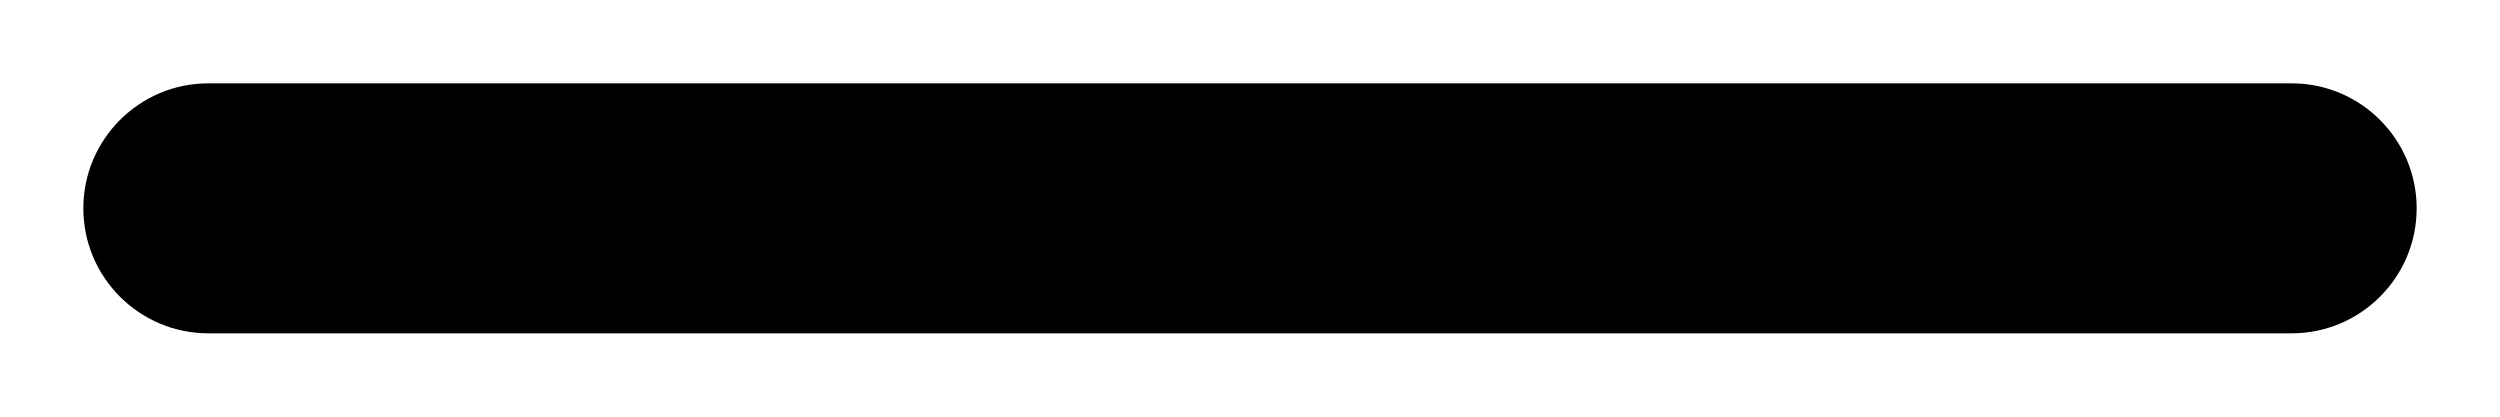
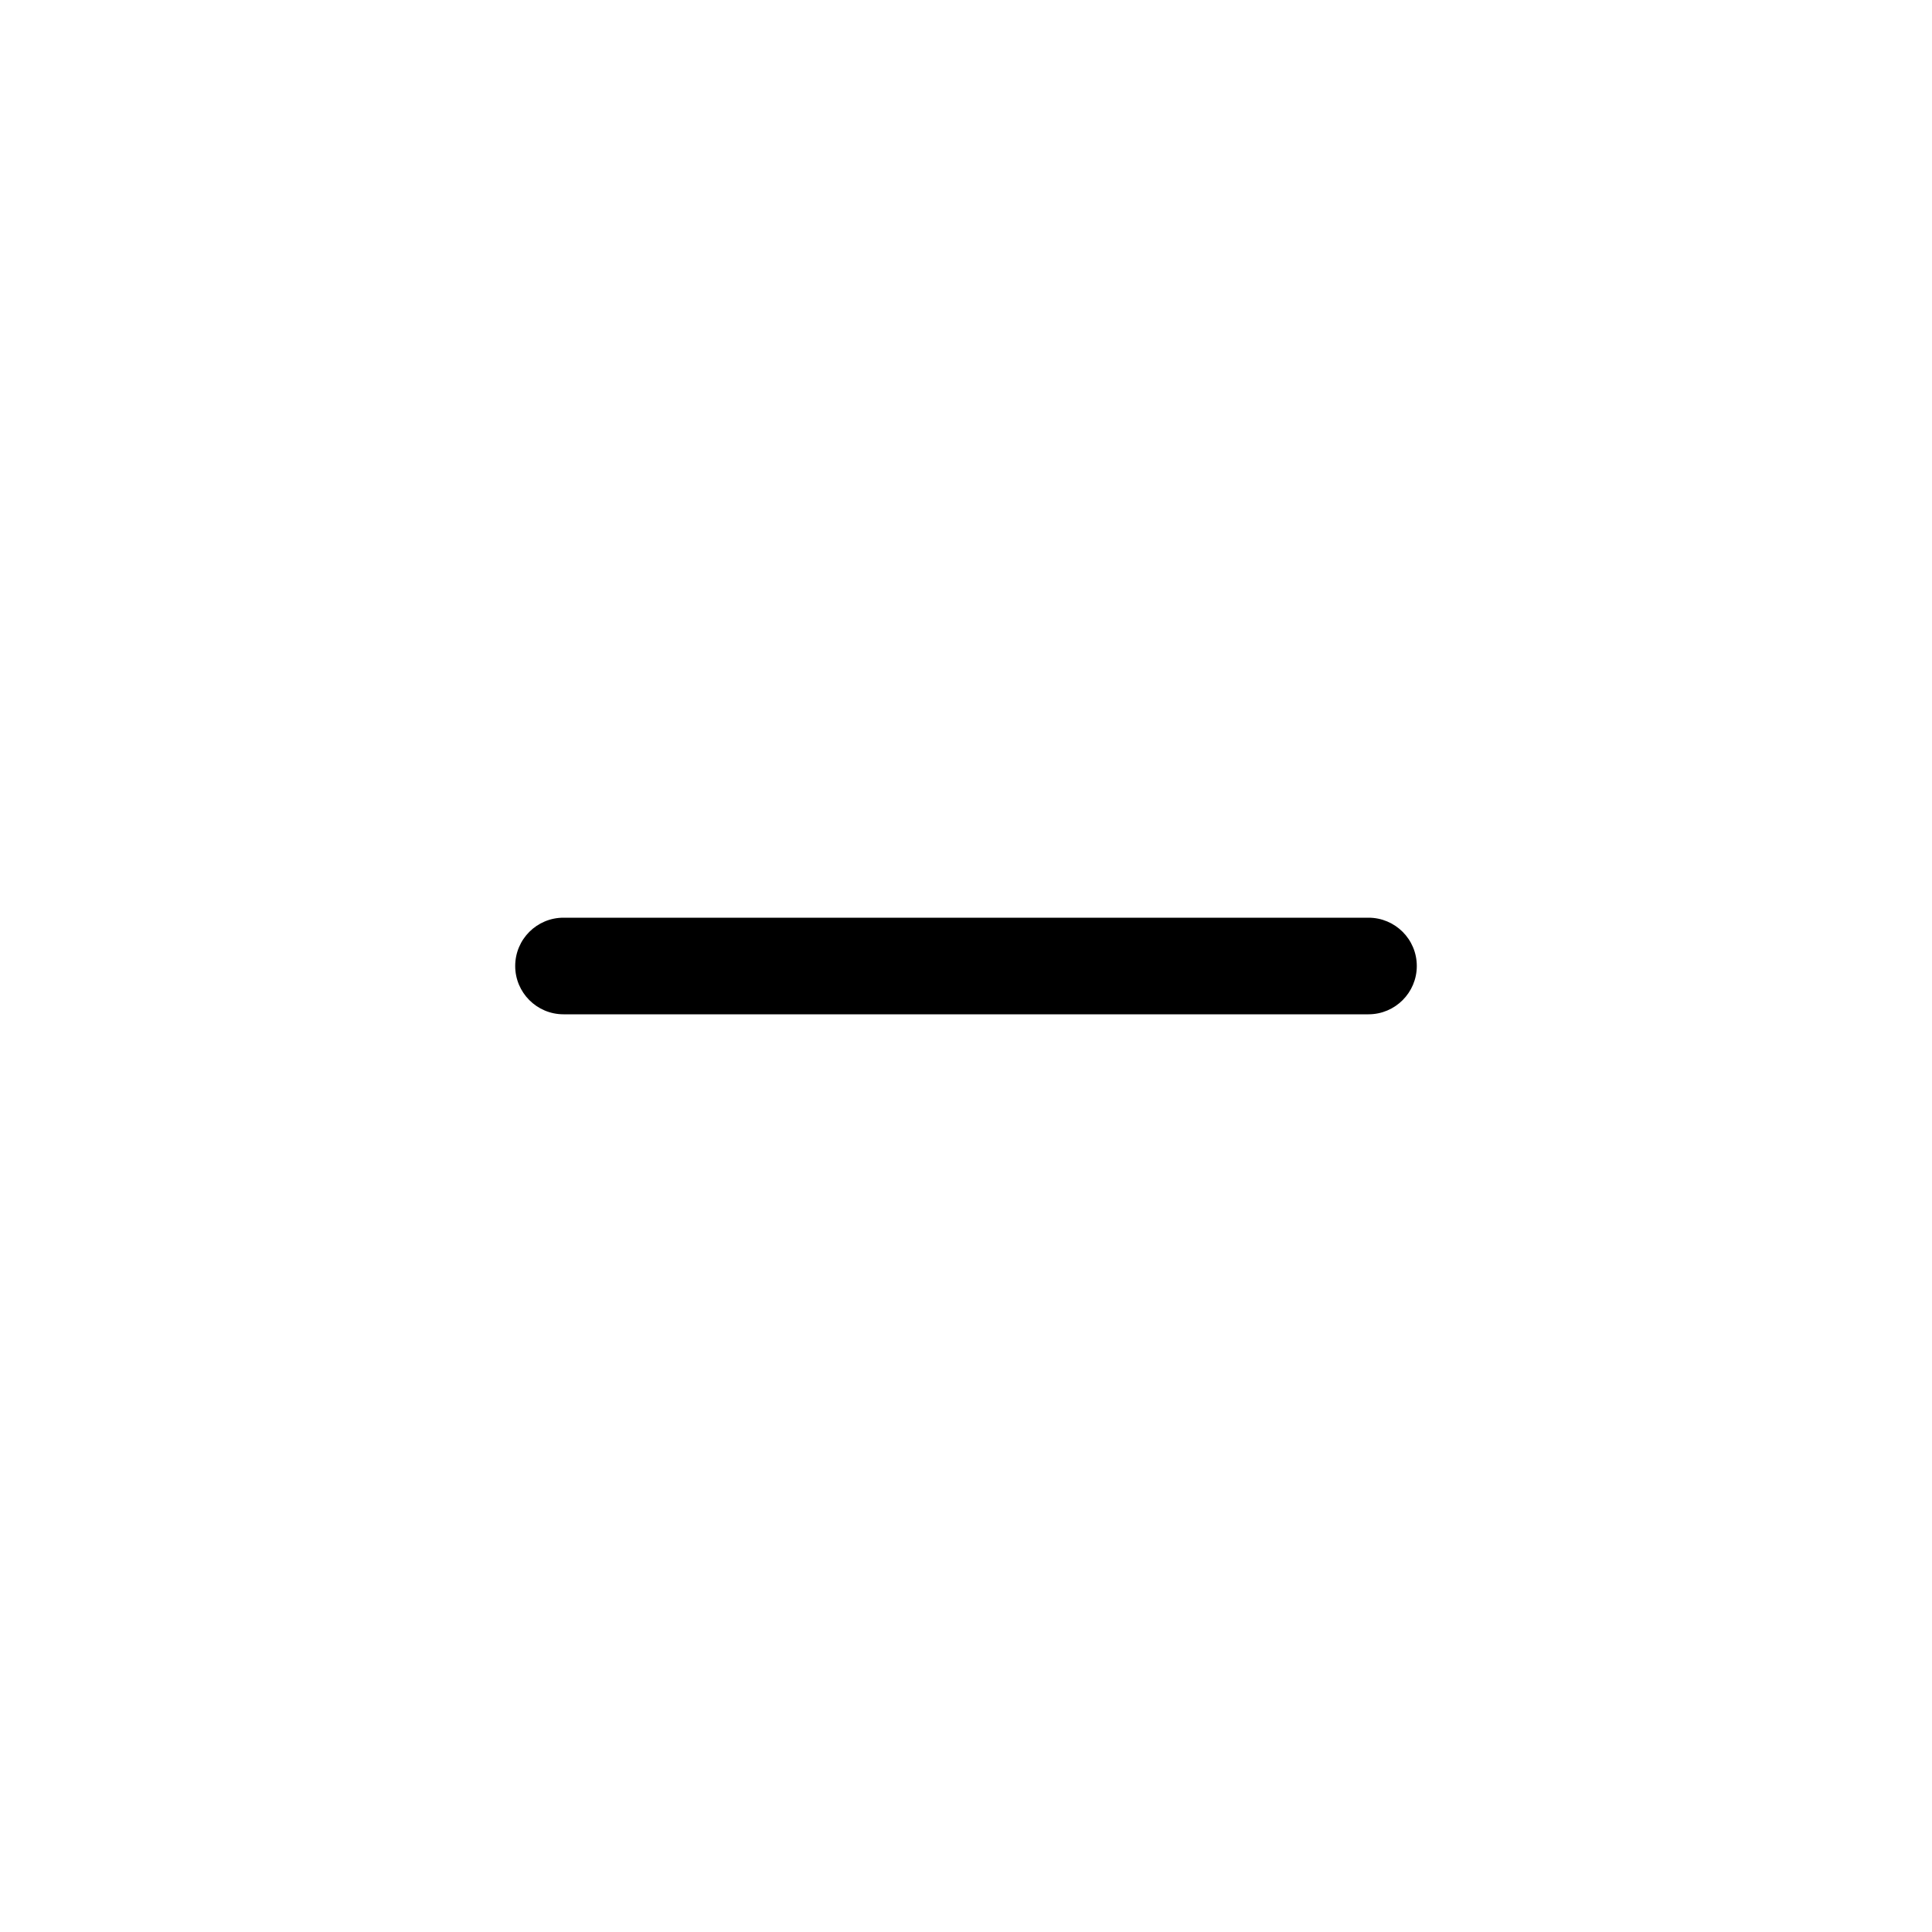
- <svg xmlns="http://www.w3.org/2000/svg" width="12" height="2" viewBox="0 0 12 2">
-   <path fill-rule="evenodd" clip-rule="evenodd" d="M0.4 1C0.4 0.669 0.669 0.4 1 0.4H11C11.331 0.4 11.6 0.669 11.6 1C11.6 1.331 11.331 1.6 11 1.6H1C0.669 1.6 0.4 1.331 0.4 1Z" />
+ <svg xmlns="http://www.w3.org/2000/svg" width="24" height="24" viewBox="0 0 24 24">
+   <path fill-rule="evenodd" clip-rule="evenodd" d="M6.4 12C6.4 11.668 6.669 11.4 7 11.4H17C17.331 11.4 17.6 11.668 17.6 12C17.6 12.331 17.331 12.6 17 12.6H7C6.669 12.6 6.4 12.331 6.4 12Z" />
</svg>
